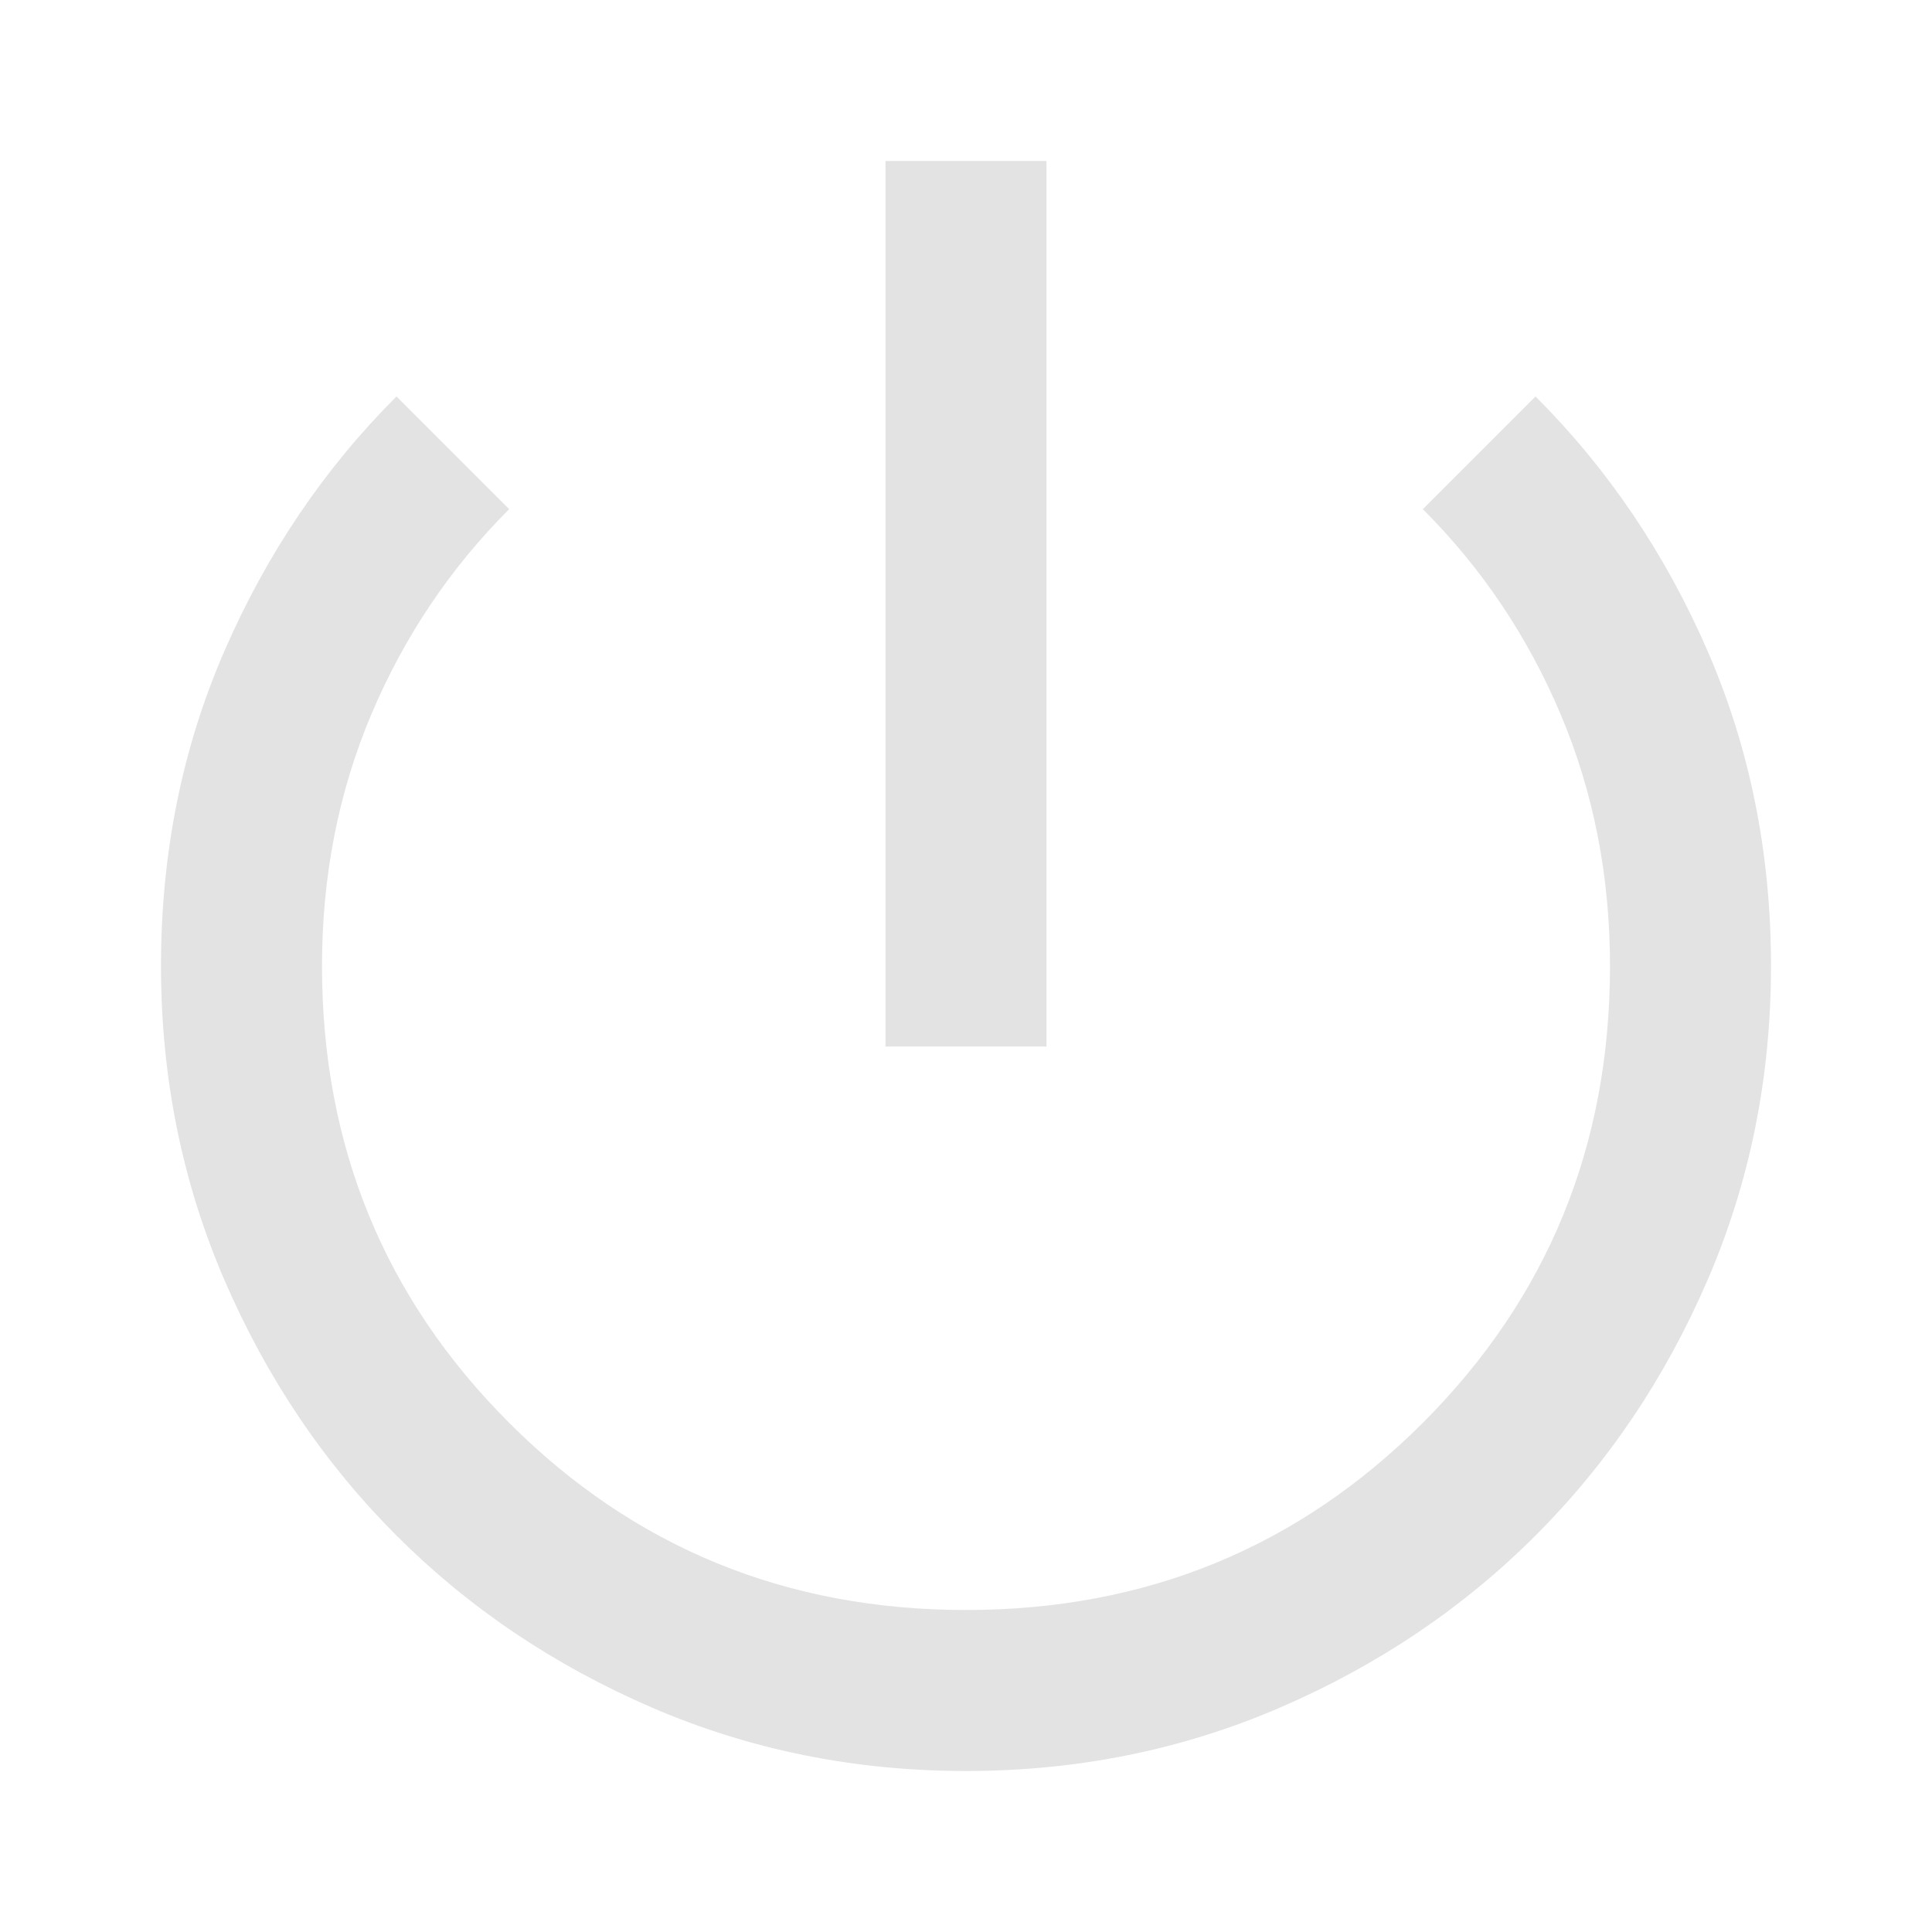
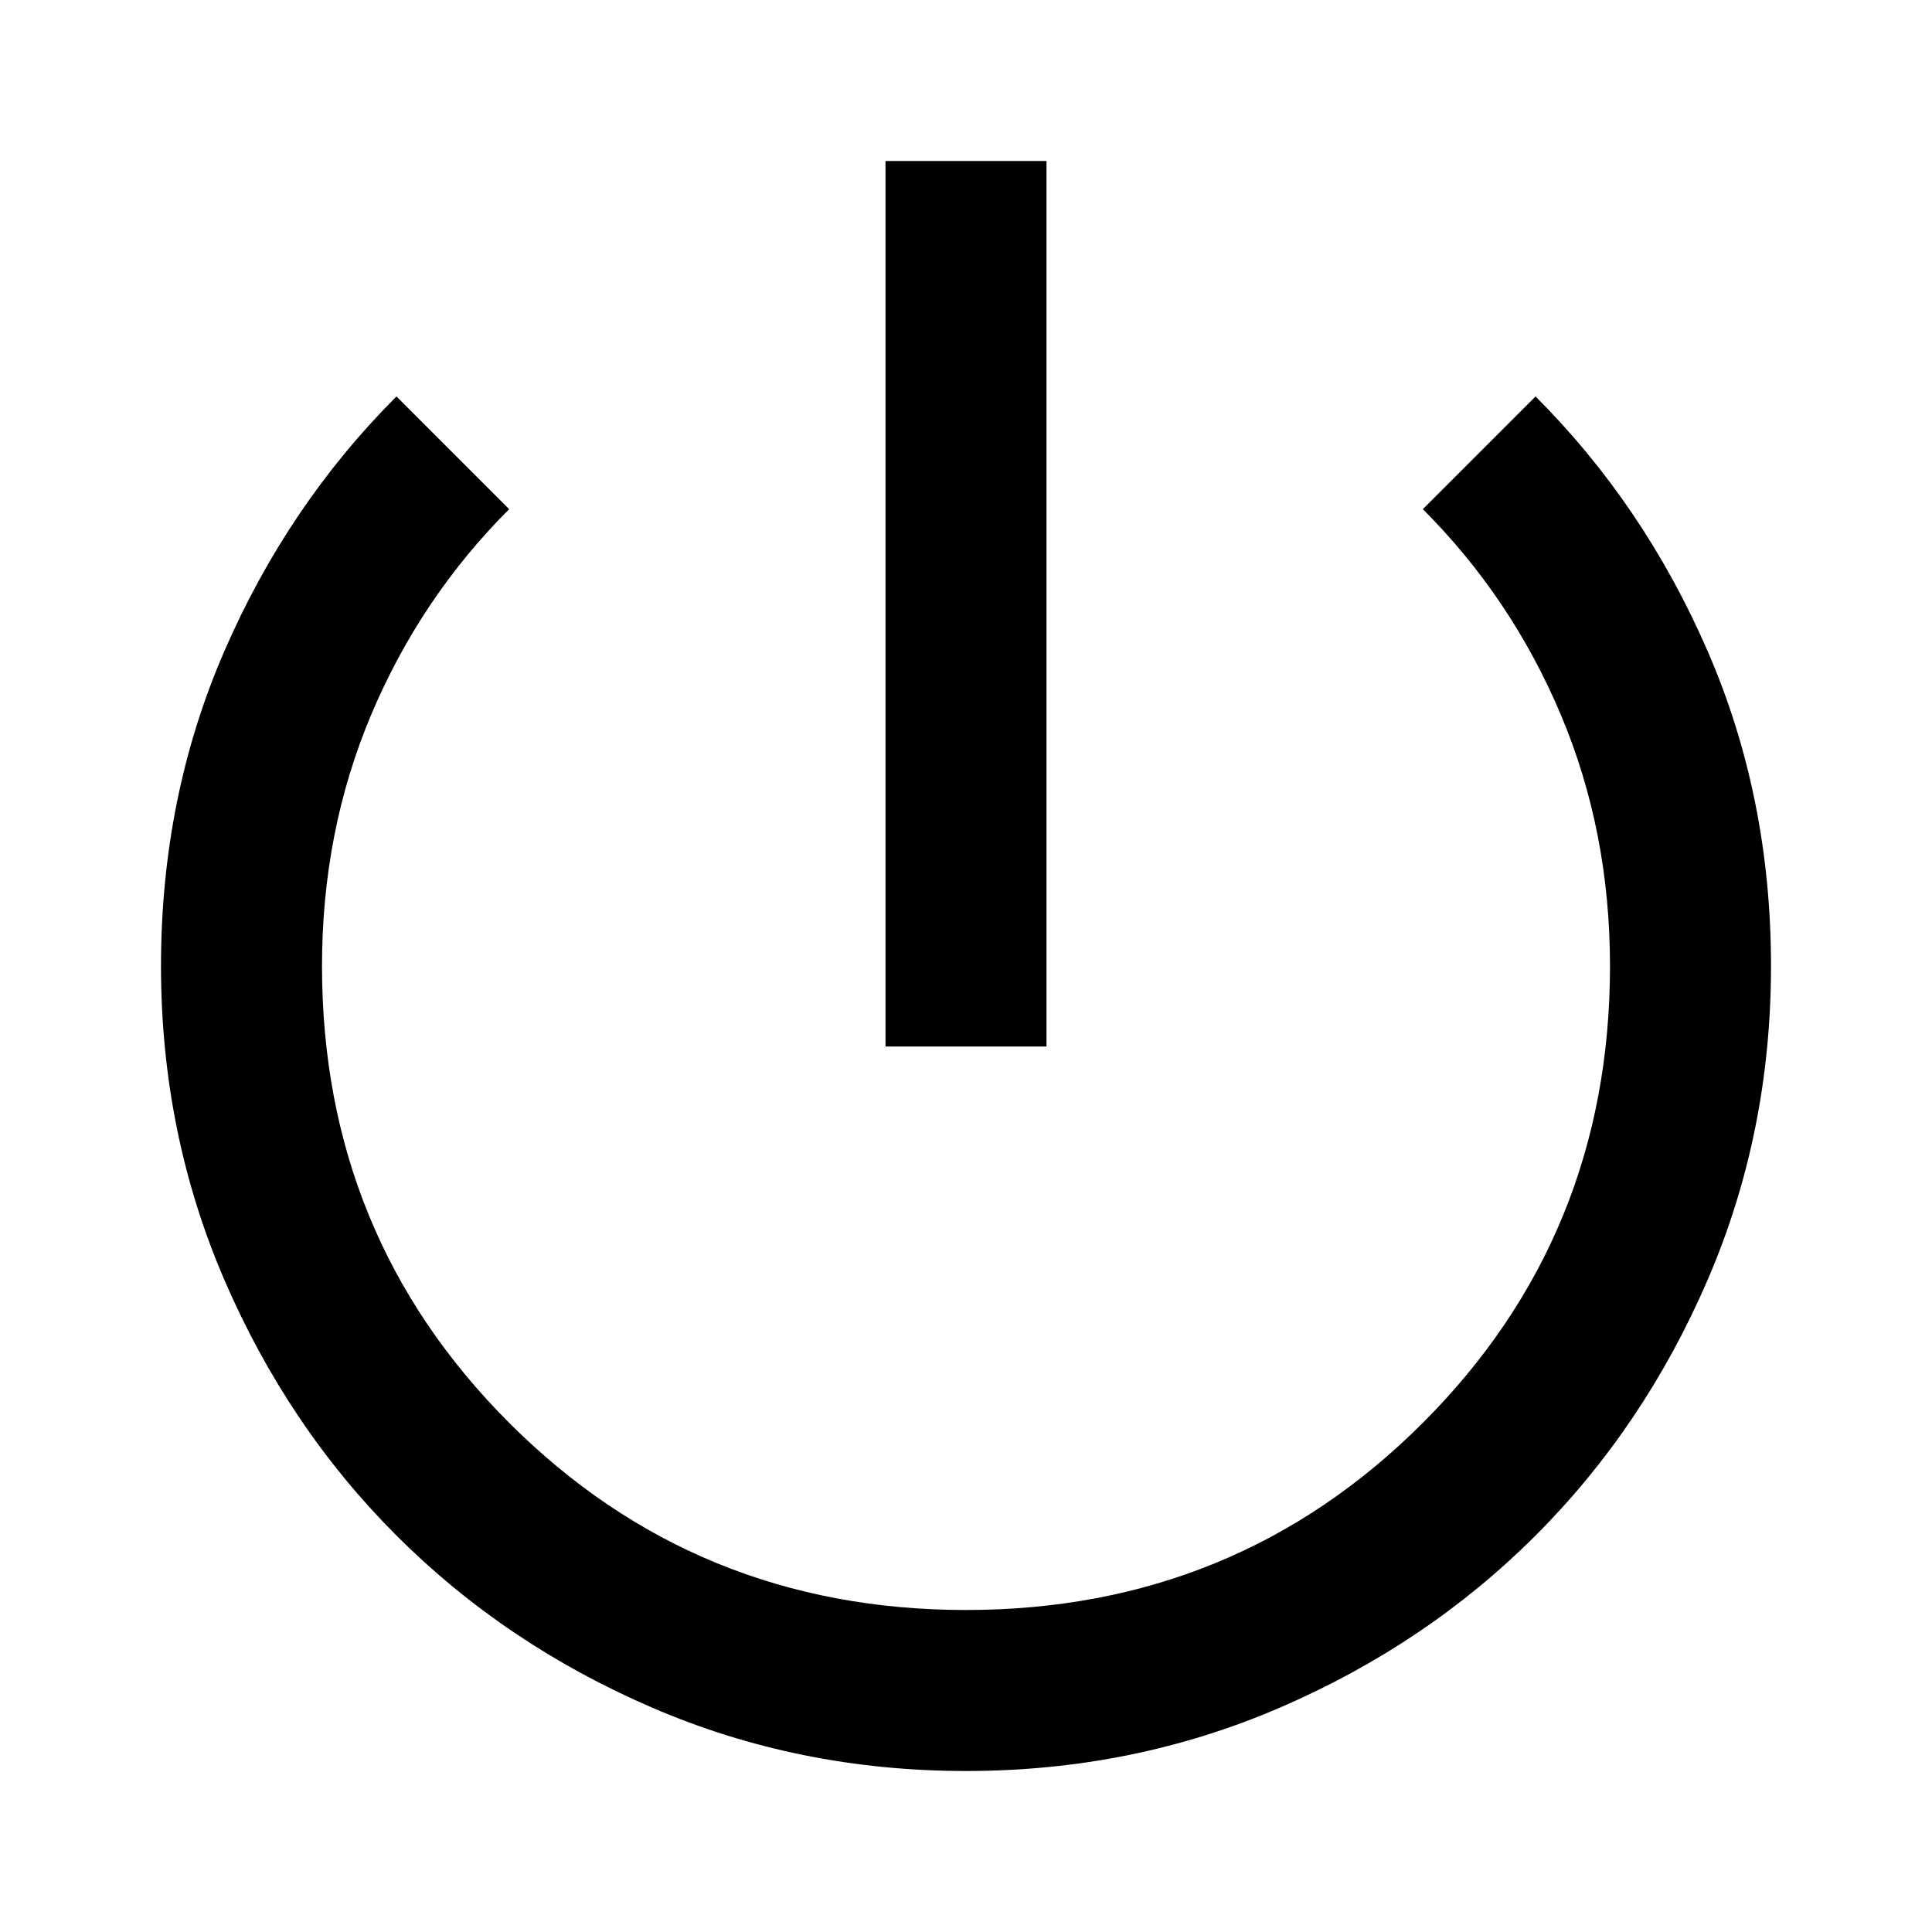
- <svg xmlns="http://www.w3.org/2000/svg" height="24px" viewBox="0 -960 960 960" width="24px" fill="#e3e3e3">
+ <svg xmlns="http://www.w3.org/2000/svg" height="24px" viewBox="0 -960 960 960" width="24px">
  <path d="M480-80q-83 0-156-31.5T197-197q-54-54-85.5-127T80-480q0-84 31.5-156.5T197-763l56 56q-44 44-68.5 102T160-480q0 134 93 227t227 93q134 0 227-93t93-227q0-67-24.5-125T707-707l56-56q54 54 85.5 126.5T880-480q0 83-31.5 156T763-197q-54 54-127 85.5T480-80Zm-40-360v-440h80v440h-80Z" />
</svg>
